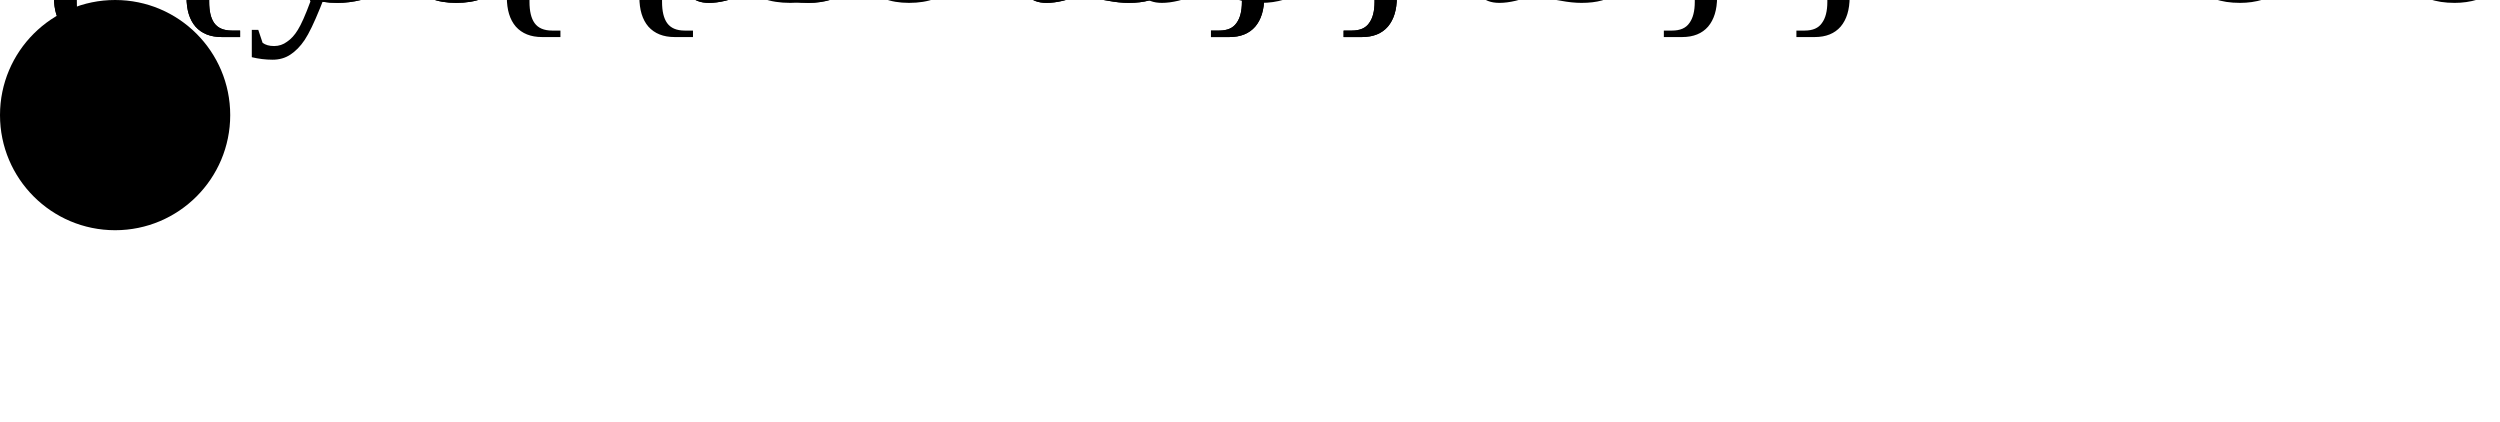
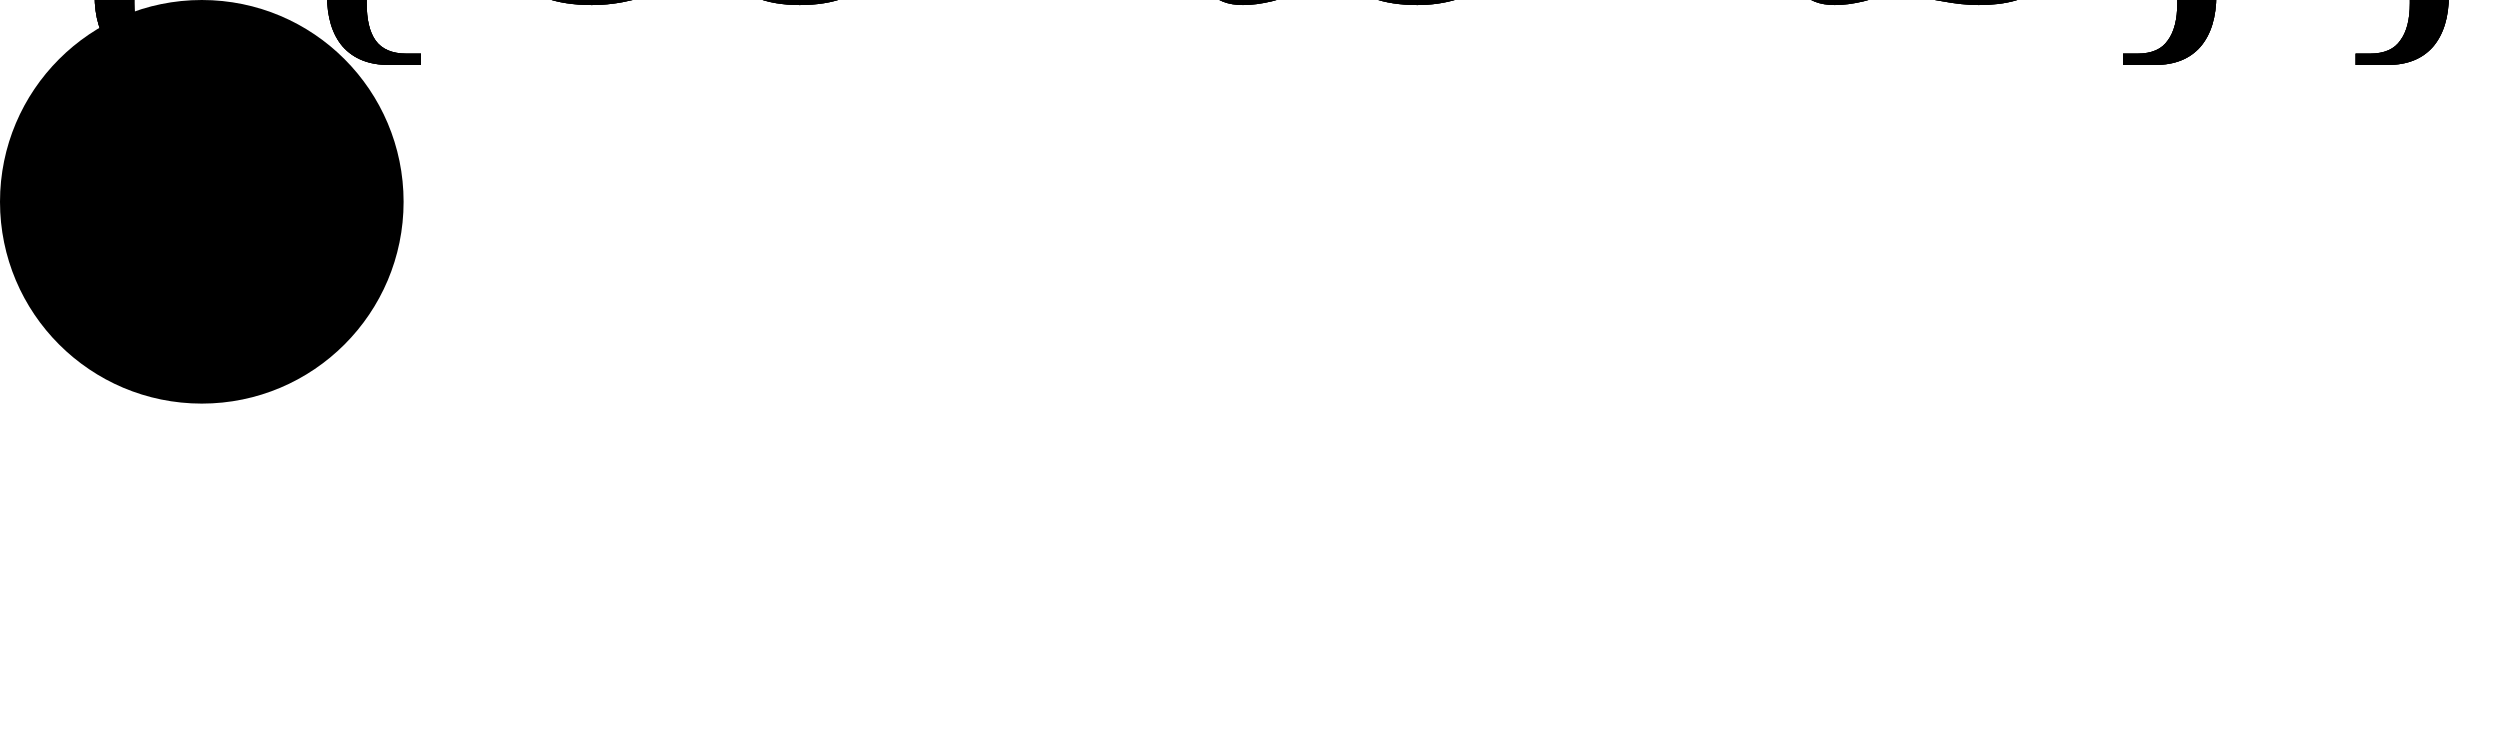
<svg xmlns="http://www.w3.org/2000/svg" xmlns:ns1="http://www.kite9.org/schema/adl">
  <defs>
    <linearGradient id="glyph-background" x1="0%" x2="0%" y1="0%" y2="100%">
      <stop offset="0%" stop-color="#FFF" />
      <stop offset="100%" stop-color="#DDD" />
    </linearGradient>
  </defs>
  <ns1:back id="glyph" style="type: decal; sizing: adaptive; ">
    <rect x="0" y="0" width="{x1}" height="{y1}" rx="8" ry="8" style="fill: url(#glyph-background); " />
  </ns1:back>
+   <ns1:back id="arrow" style="type: decal; sizing: adaptive; ">
+     <rect x="0" y="0" width="{x1}" height="{y1}" rx="4" ry="4" style="fill: black; " />
+   </ns1:back>
  <ns1:back id="context" style="type: decal; sizing: adaptive; ">
    <rect x="0" y="0" width="{x1}" height="{y1}" rx="12" ry="12" />
  </ns1:back>
-   <text id="label">My {{contents}} Here</text>
+   <text id="label">{{contents}}</text>
  <text id="stereotype">{{contents}}</text>
  <text id="text-line">{{contents}}</text>
  <circle id="circle" cx="5" cy="5" r="5" />
</svg>
